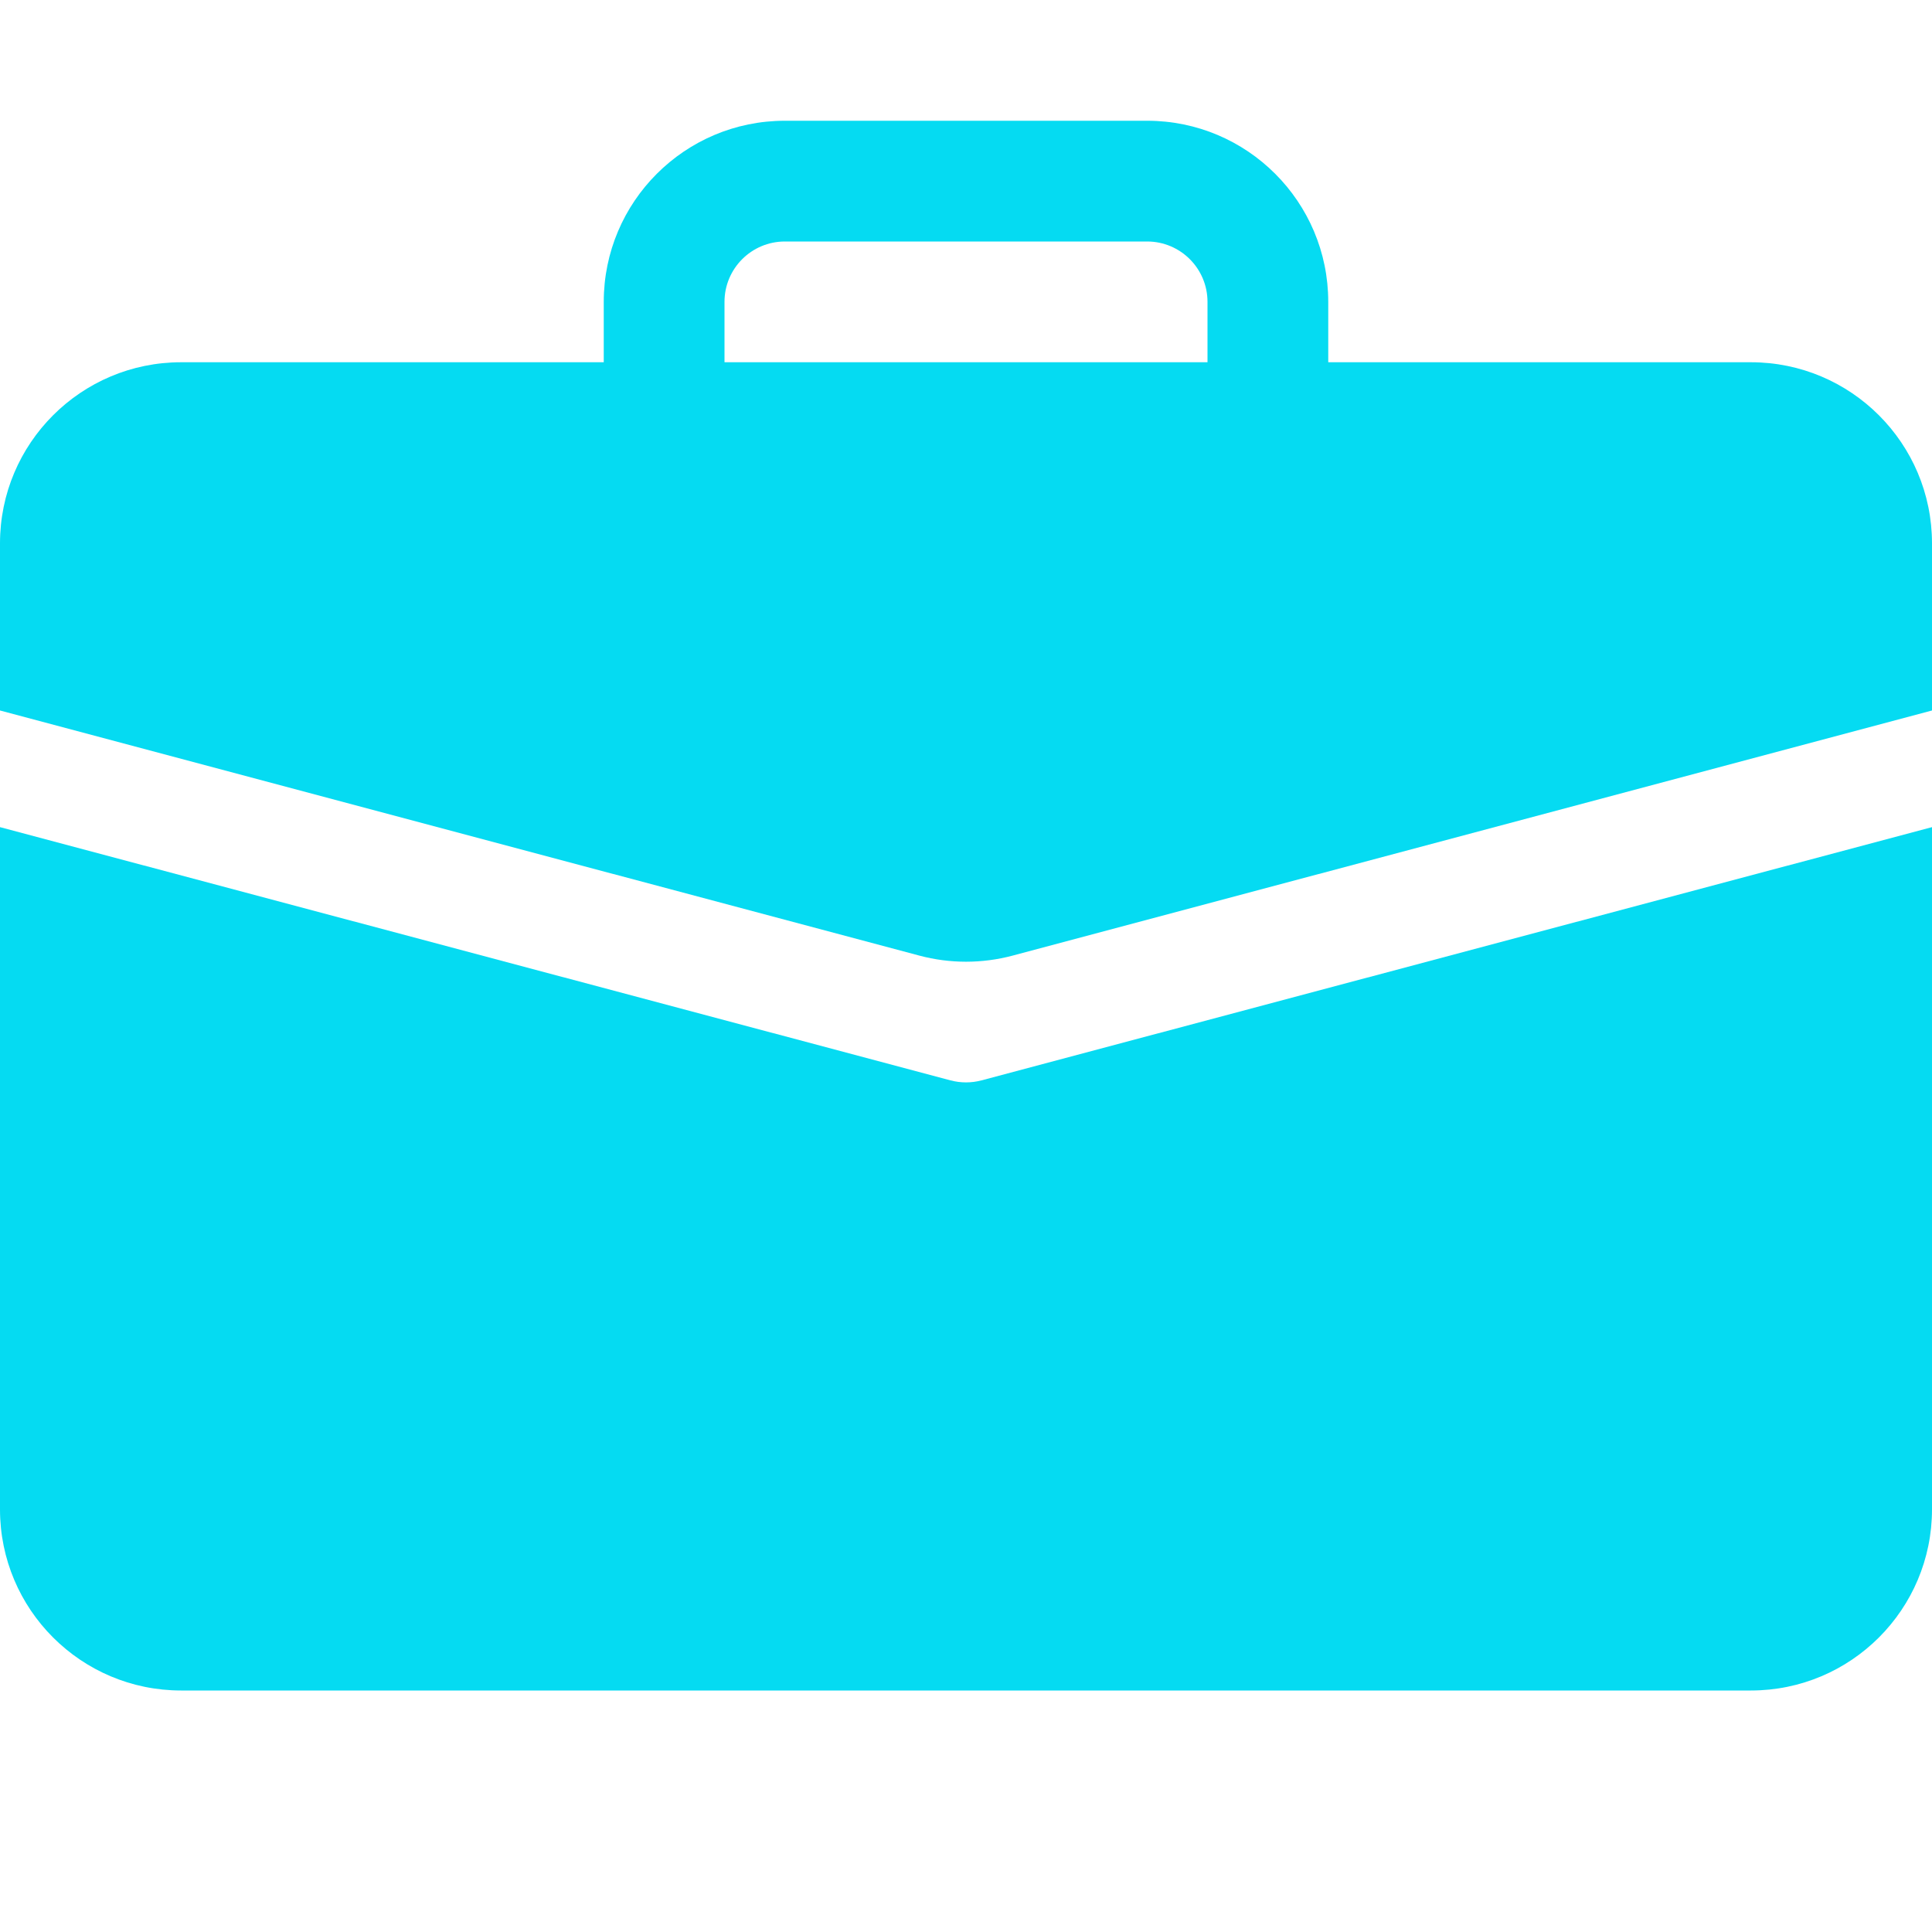
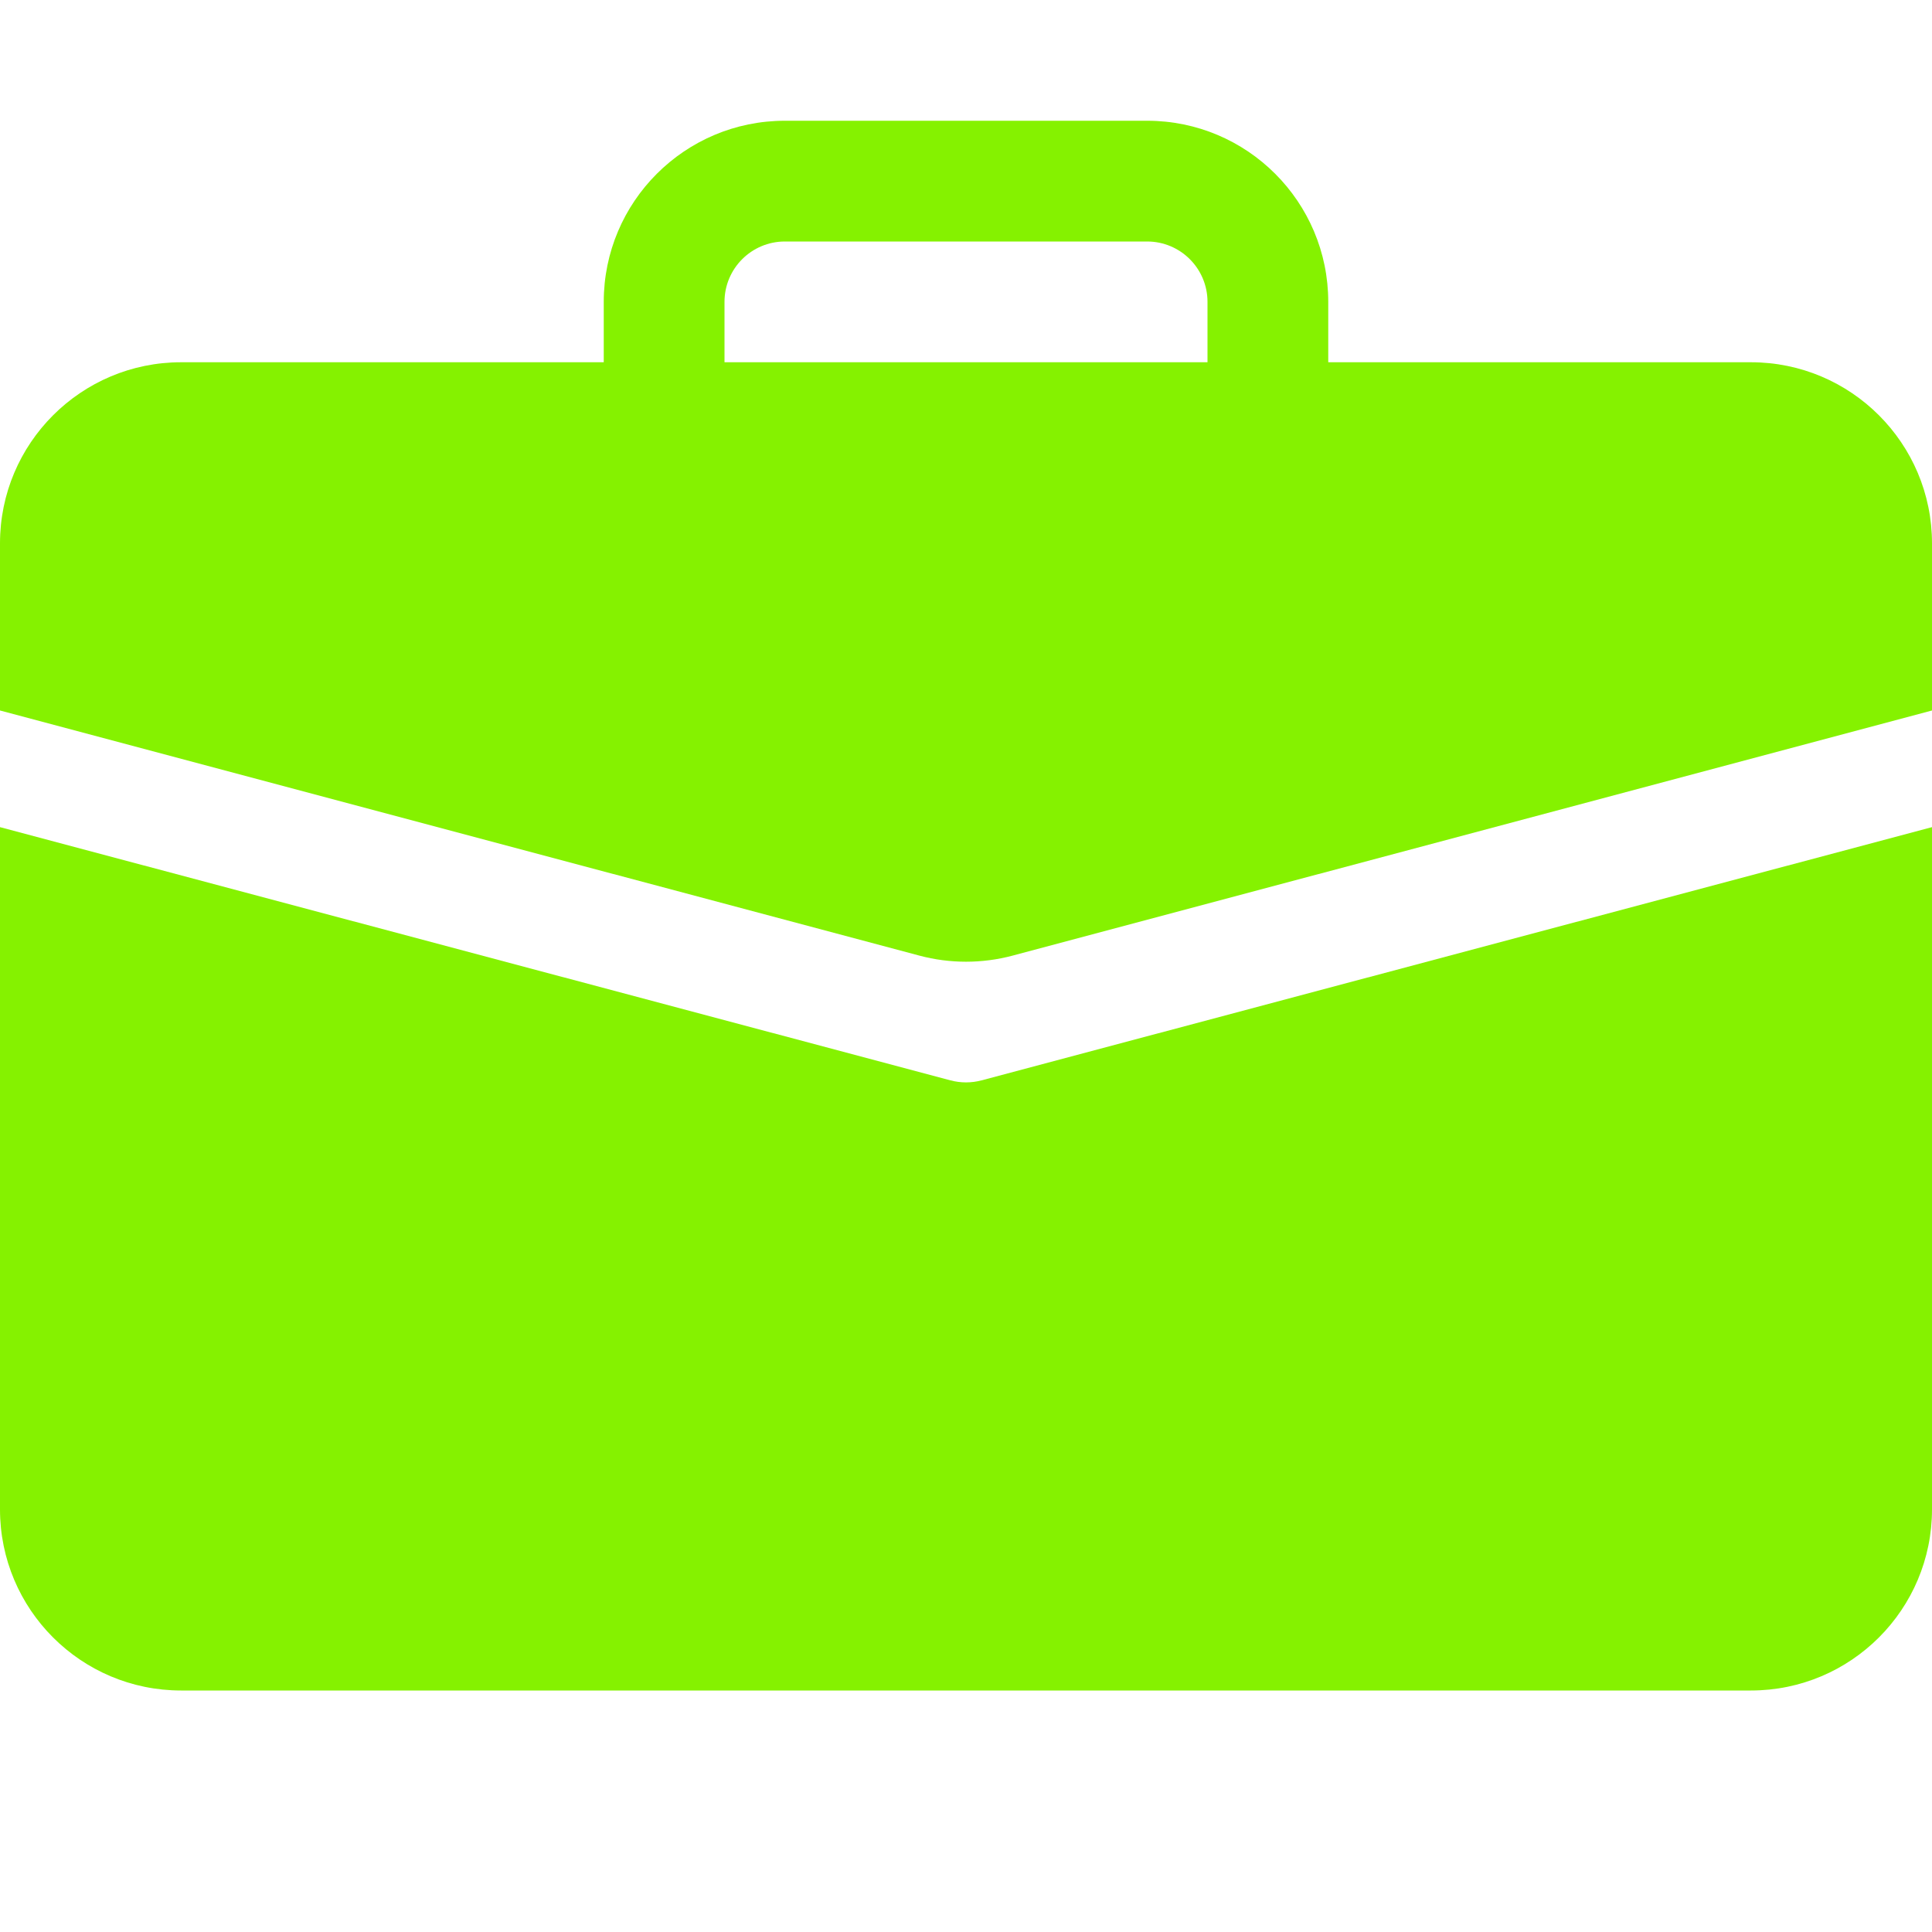
- <svg xmlns="http://www.w3.org/2000/svg" width="20" height="20" fill="#05DBF2" class="bi bi-briefcase-fill" viewBox="0 0 16 16">
+ <svg xmlns="http://www.w3.org/2000/svg" width="20" height="20" fill="#85F200" class="bi bi-briefcase-fill" viewBox="0 0 16 16">
  <path d="M6.5 1A1.5 1.5 0 0 0 5 2.5V3H1.5A1.5 1.5 0 0 0 0 4.5v1.384l7.614 2.03a1.5 1.5 0 0 0 .772 0L16 5.884V4.5A1.5 1.5 0 0 0 14.5 3H11v-.5A1.5 1.5 0 0 0 9.5 1h-3zm0 1h3a.5.5 0 0 1 .5.5V3H6v-.5a.5.5 0 0 1 .5-.5z" />
  <path d="M0 12.5A1.5 1.5 0 0 0 1.5 14h13a1.5 1.5 0 0 0 1.5-1.5V6.85L8.129 8.947a.5.5 0 0 1-.258 0L0 6.85v5.65z" />
</svg>
